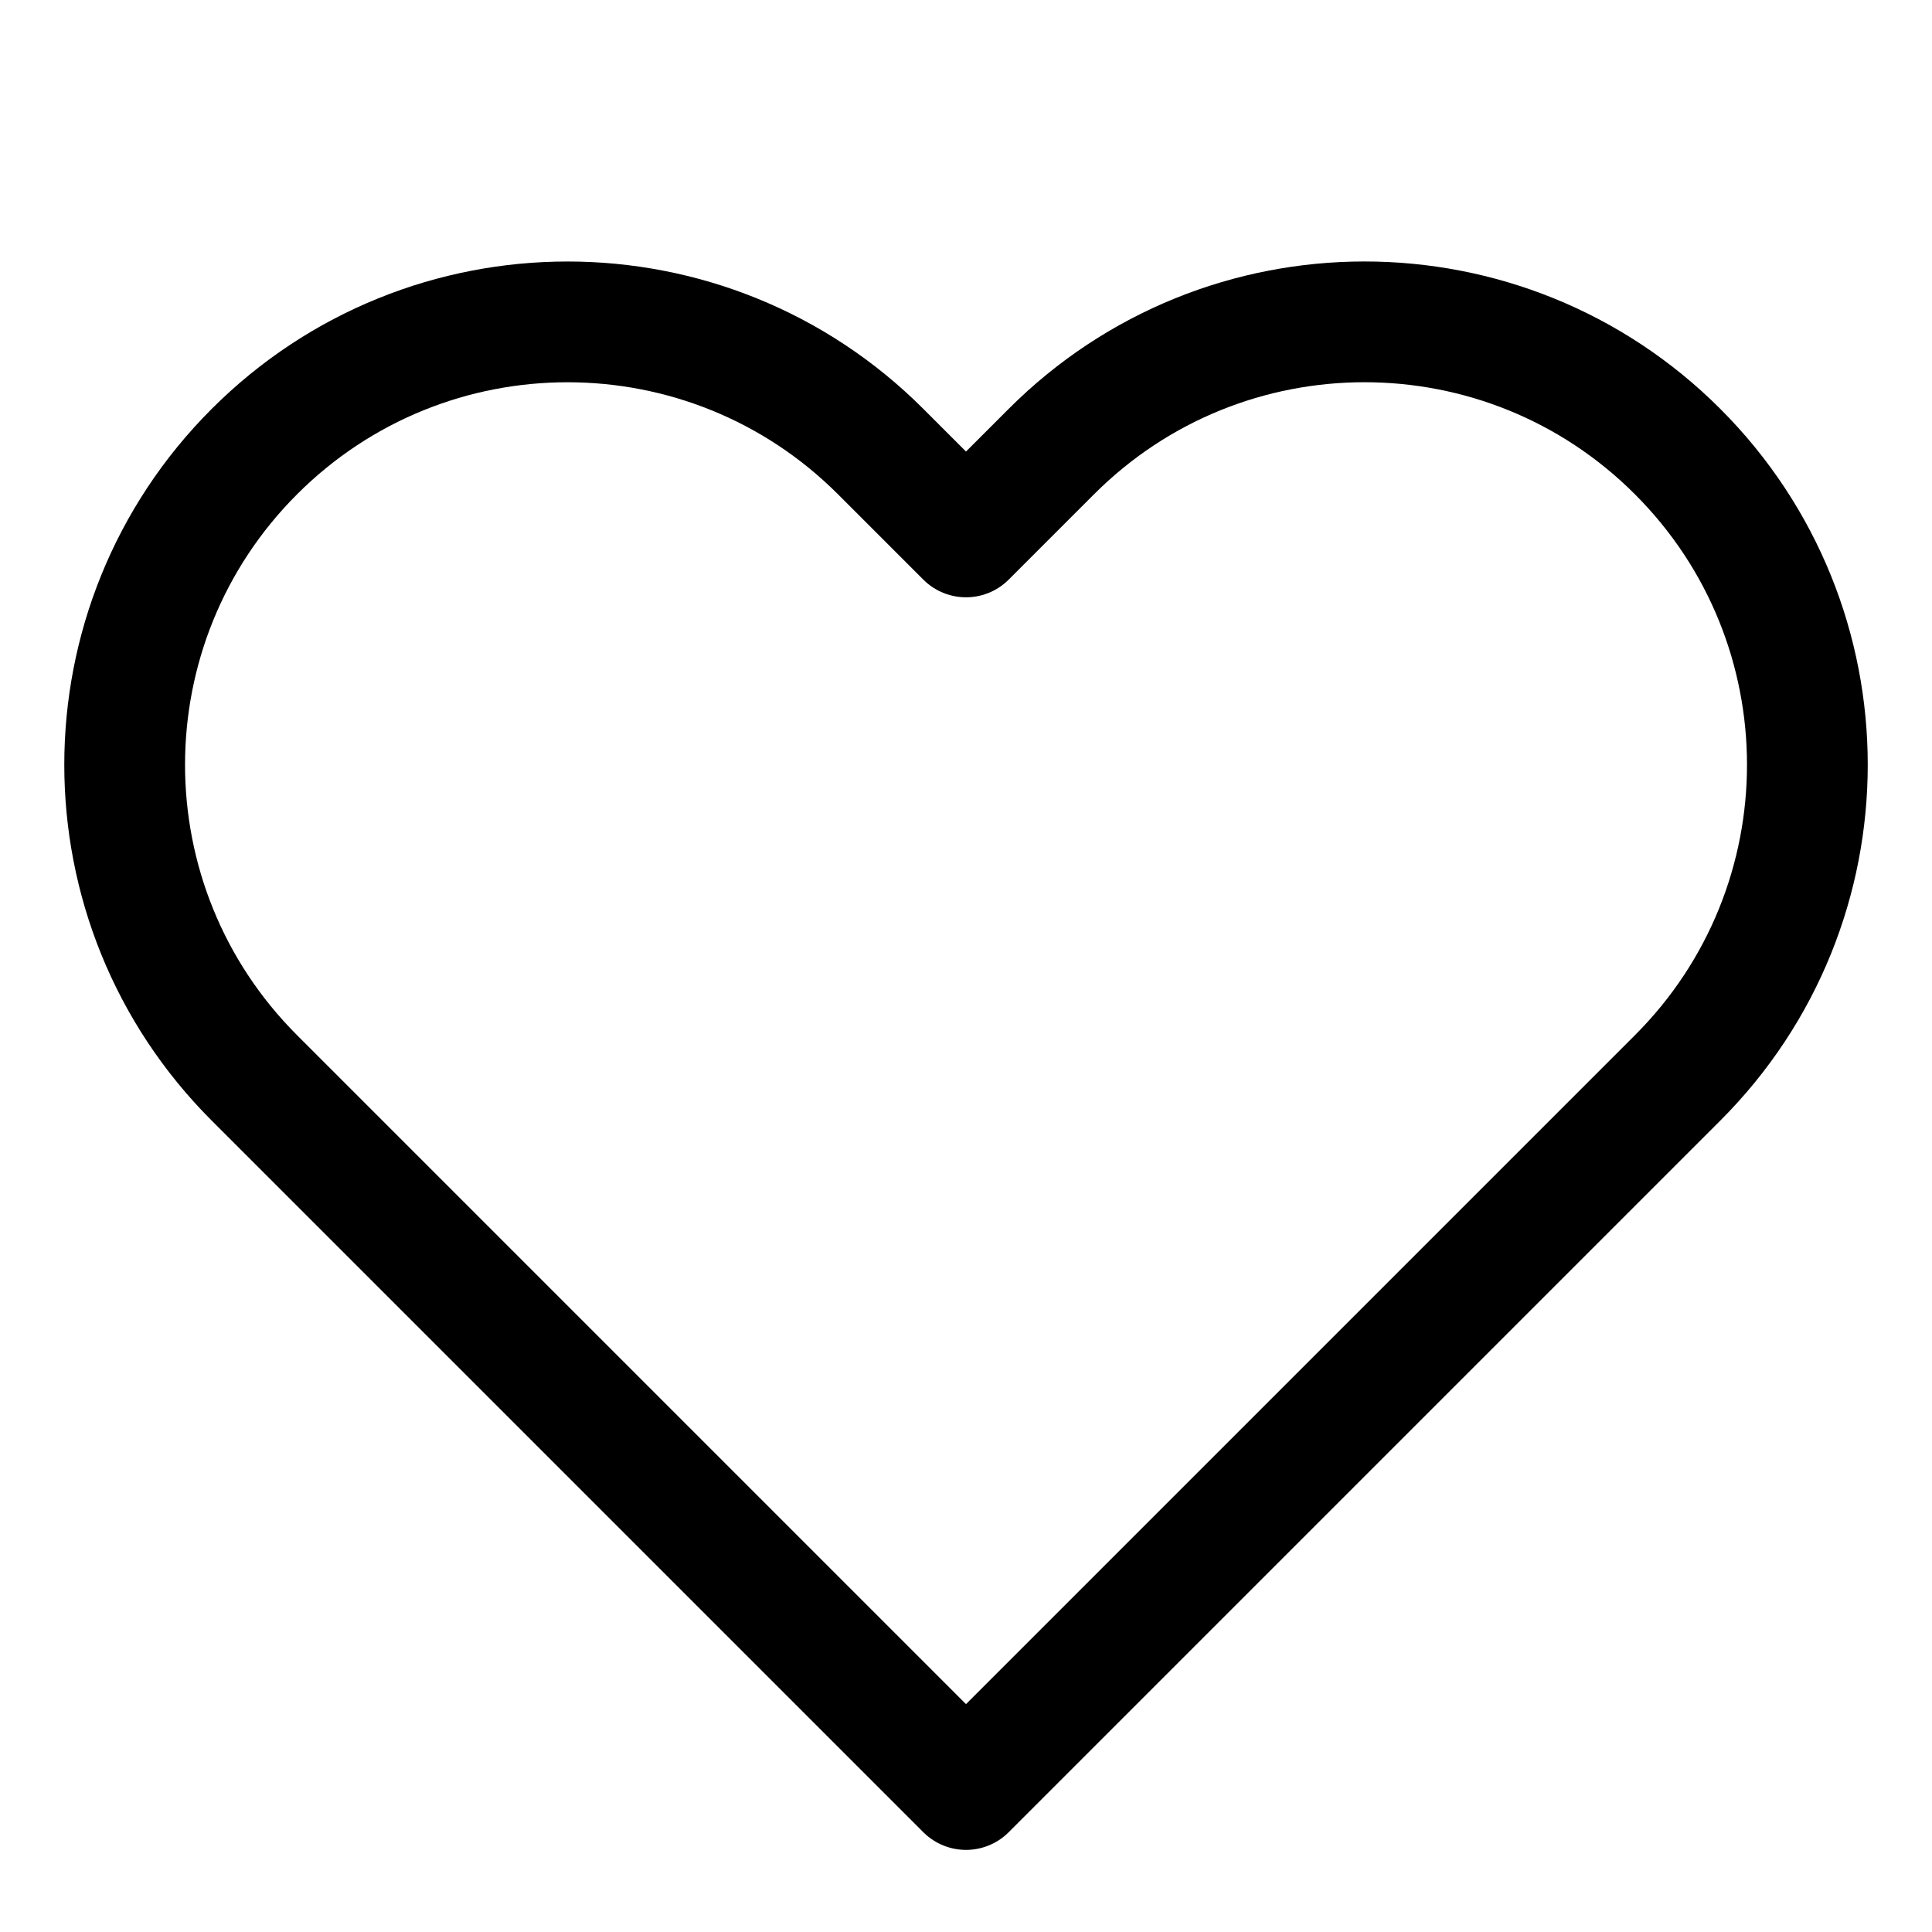
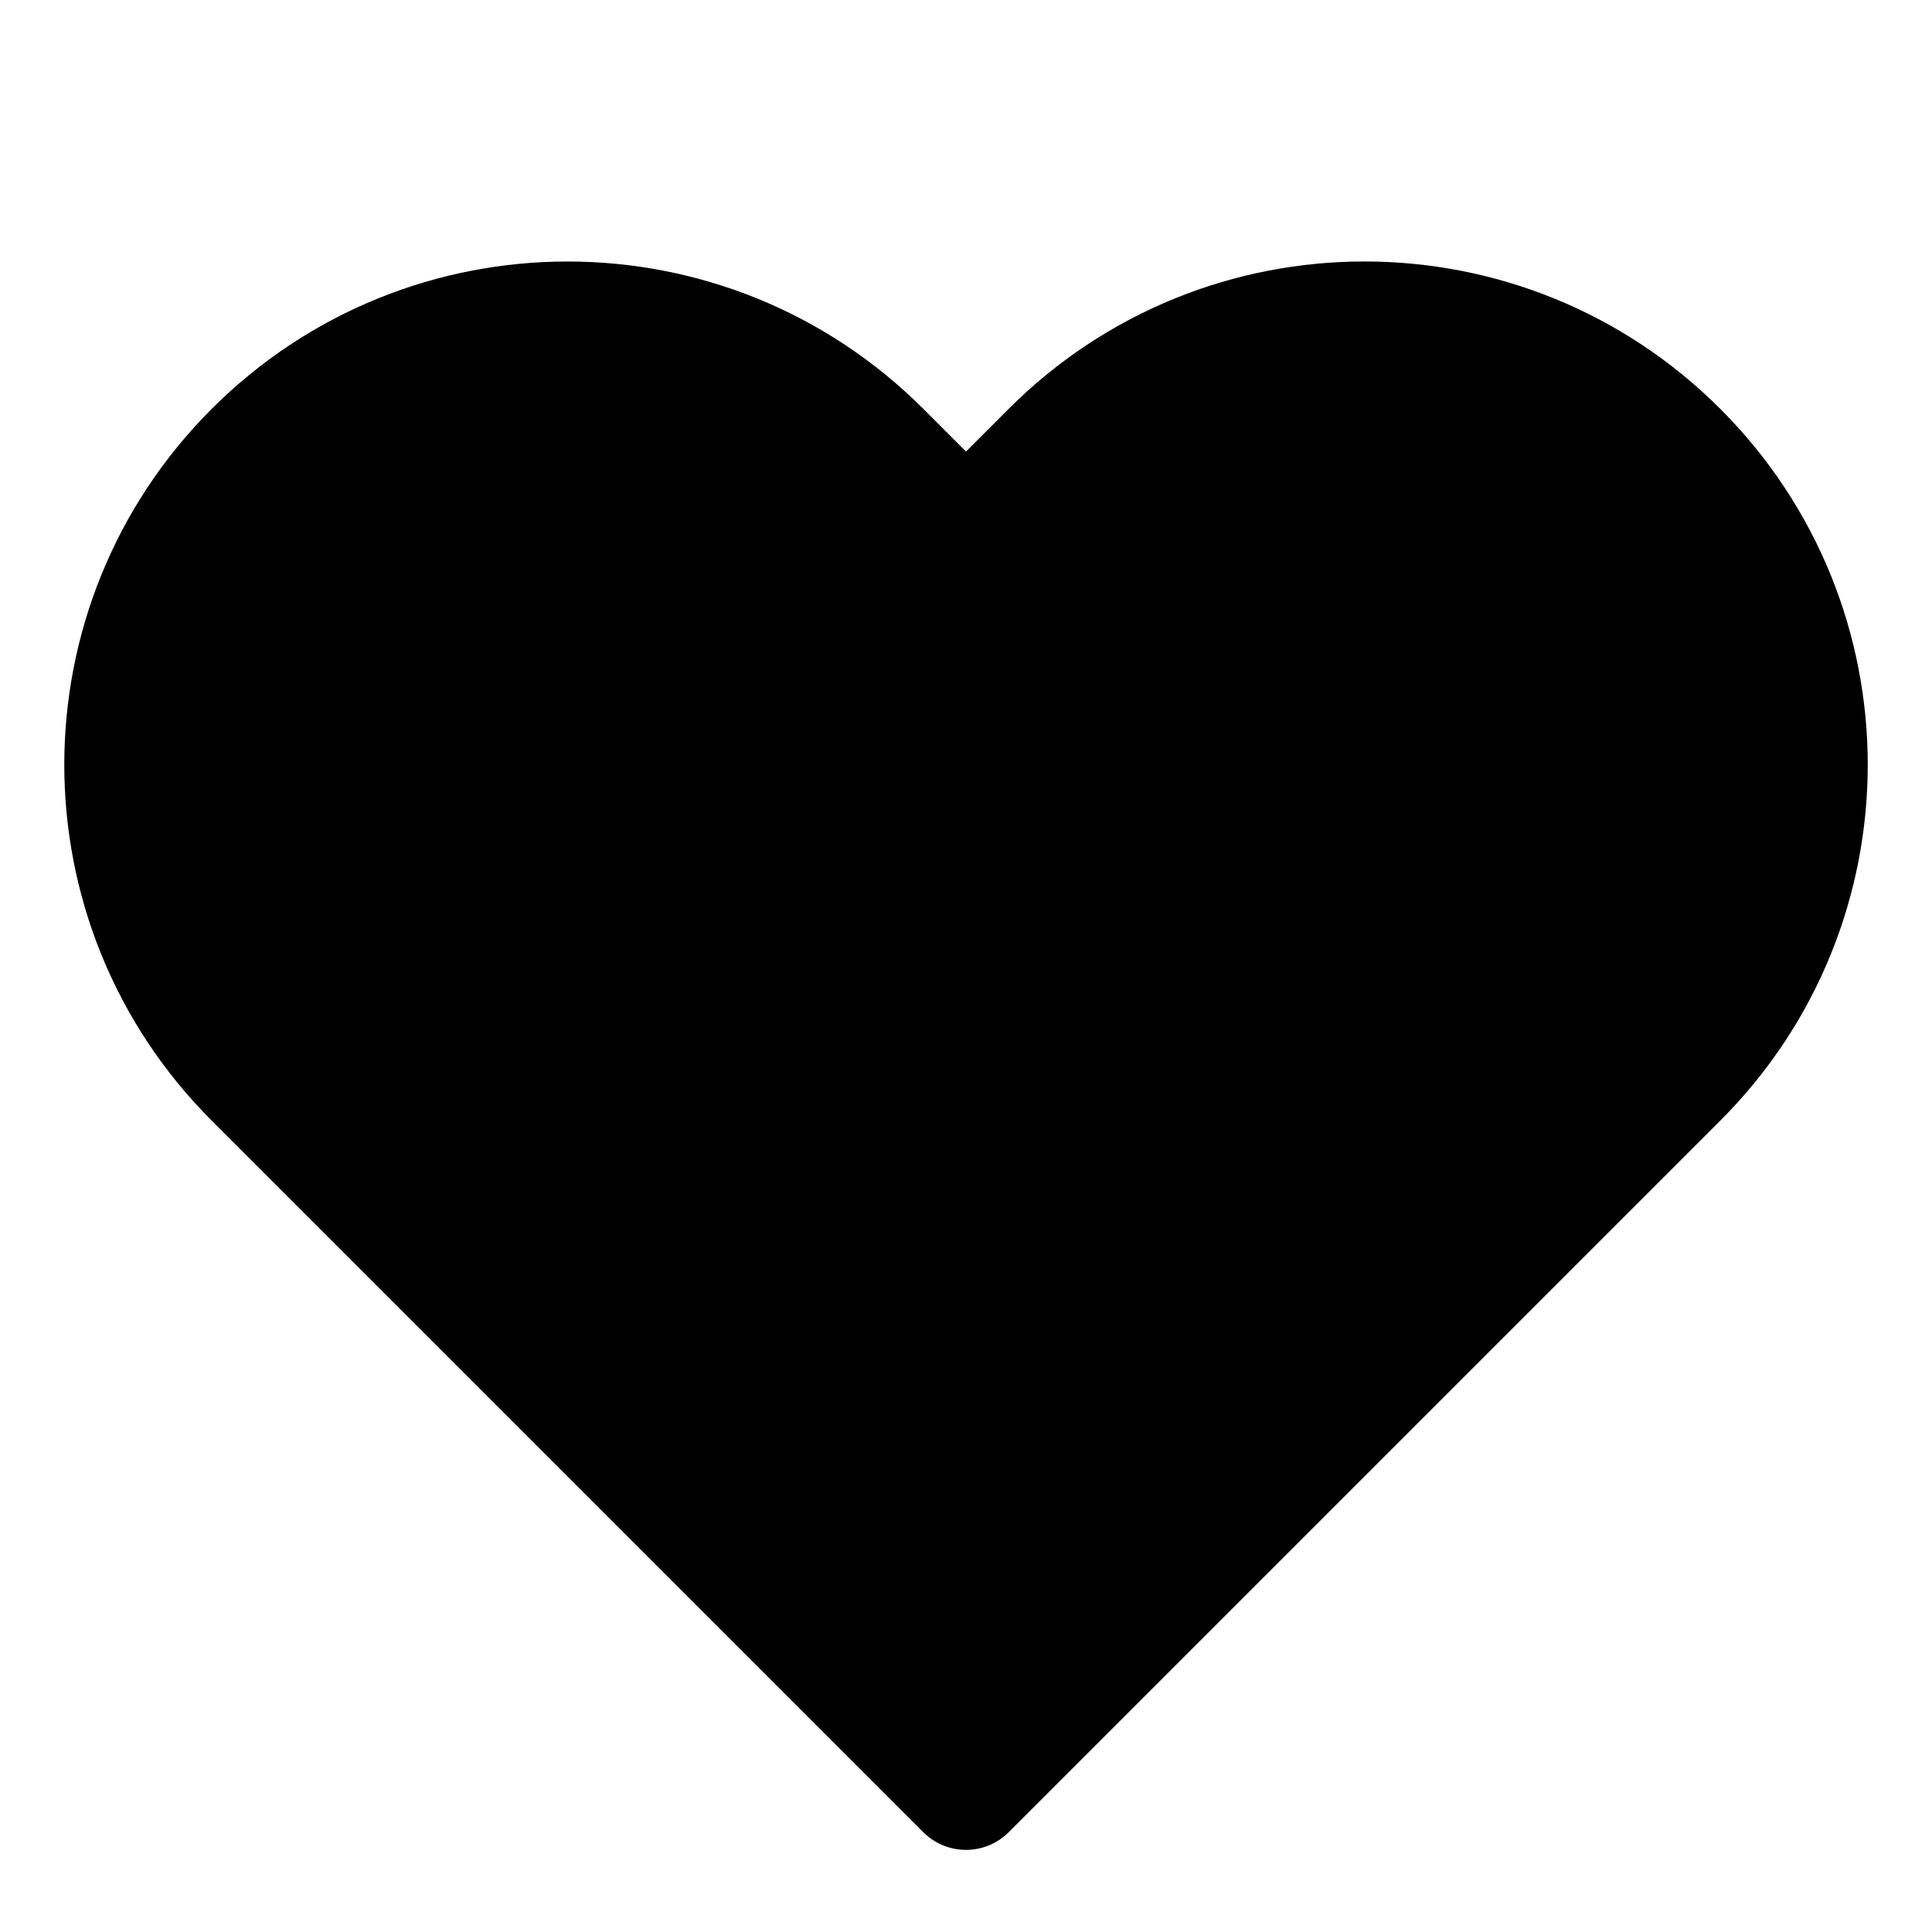
- <svg xmlns="http://www.w3.org/2000/svg" viewBox="0 0 56 56" stroke-linejoin="round" stroke-linecap="round" stroke="currentColor" fill="none">
-   <path stroke-width="3.5" d="M48.627 13.09a12.834 12.834 0 0 0-18.154 0L28 15.563l-2.473-2.473A12.836 12.836 0 0 0 7.373 31.243l2.474 2.474L28 51.87l18.153-18.153 2.474-2.474a12.834 12.834 0 0 0 0-18.153Z" />
+ <svg xmlns="http://www.w3.org/2000/svg" fill="none" viewBox="0 0 56 56" stroke-linejoin="round" stroke-linecap="round">
+   <path fill="currentColor" stroke="currentColor" stroke-width="3.5" d="M48.627 13.09a12.834 12.834 0 0 0-18.154 0L28 15.563l-2.473-2.473A12.836 12.836 0 0 0 7.373 31.243l2.474 2.474L28 51.87l18.153-18.153 2.474-2.474a12.834 12.834 0 0 0 0-18.153" />
</svg>
